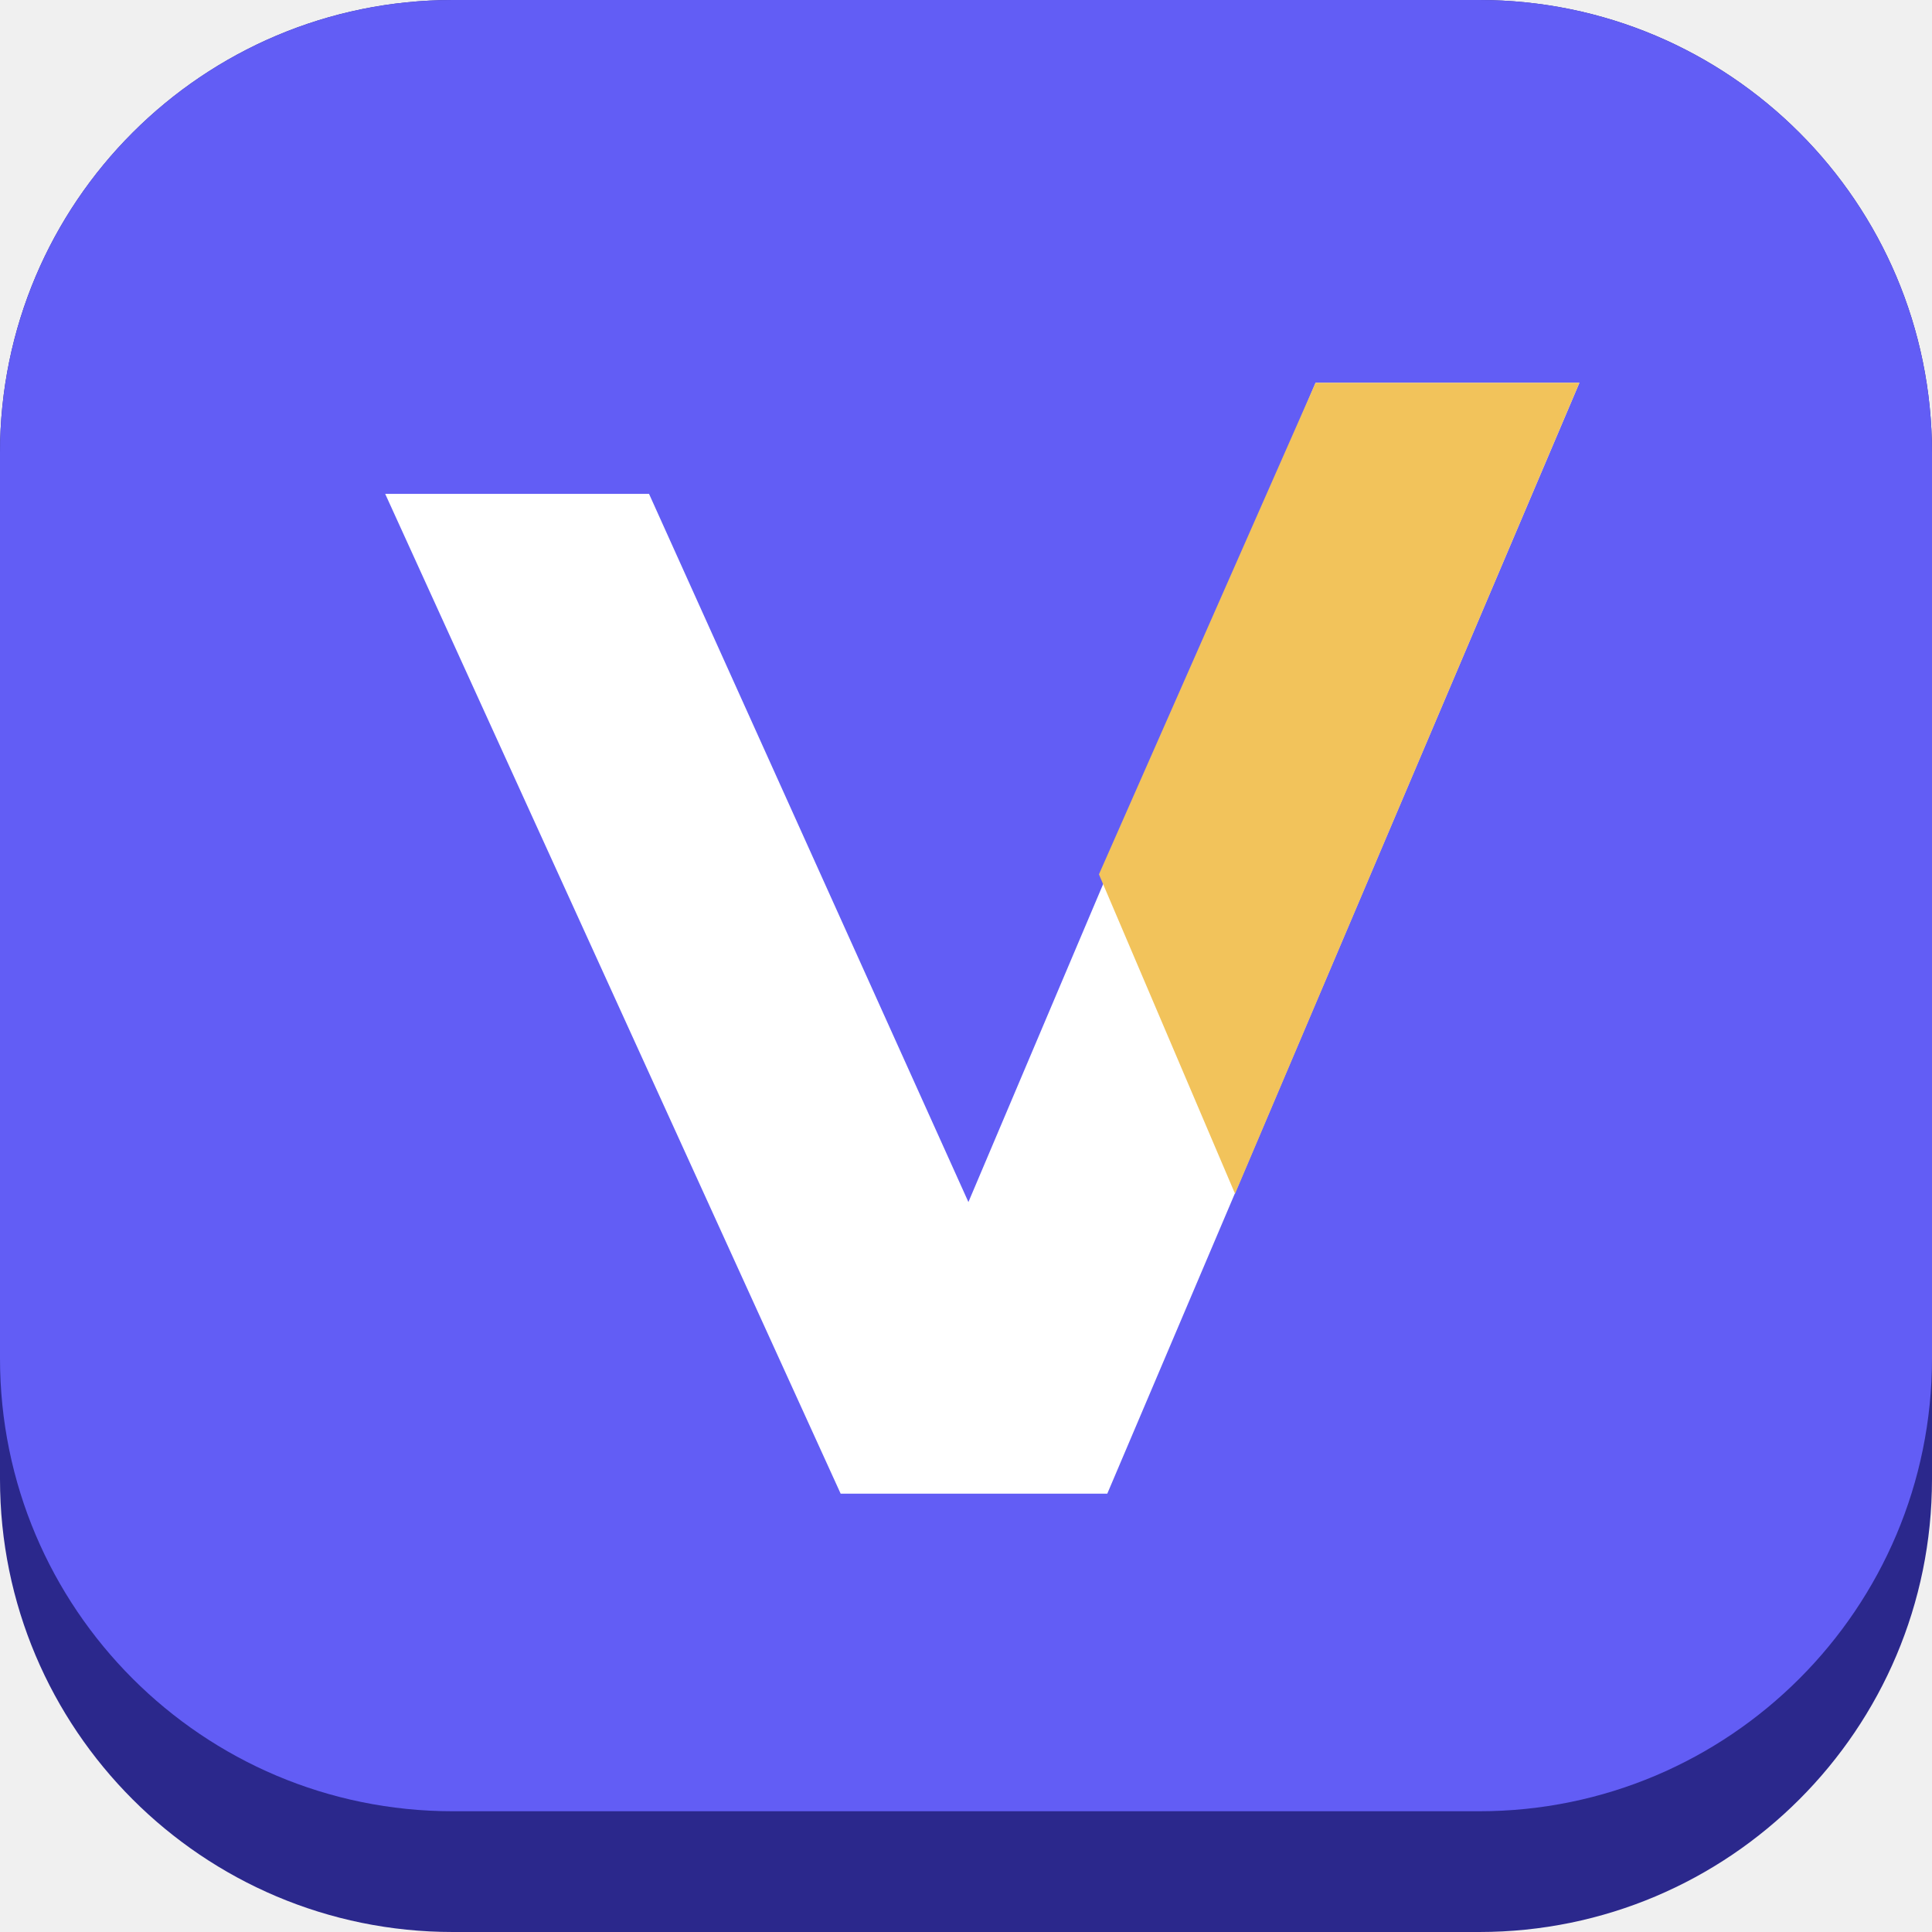
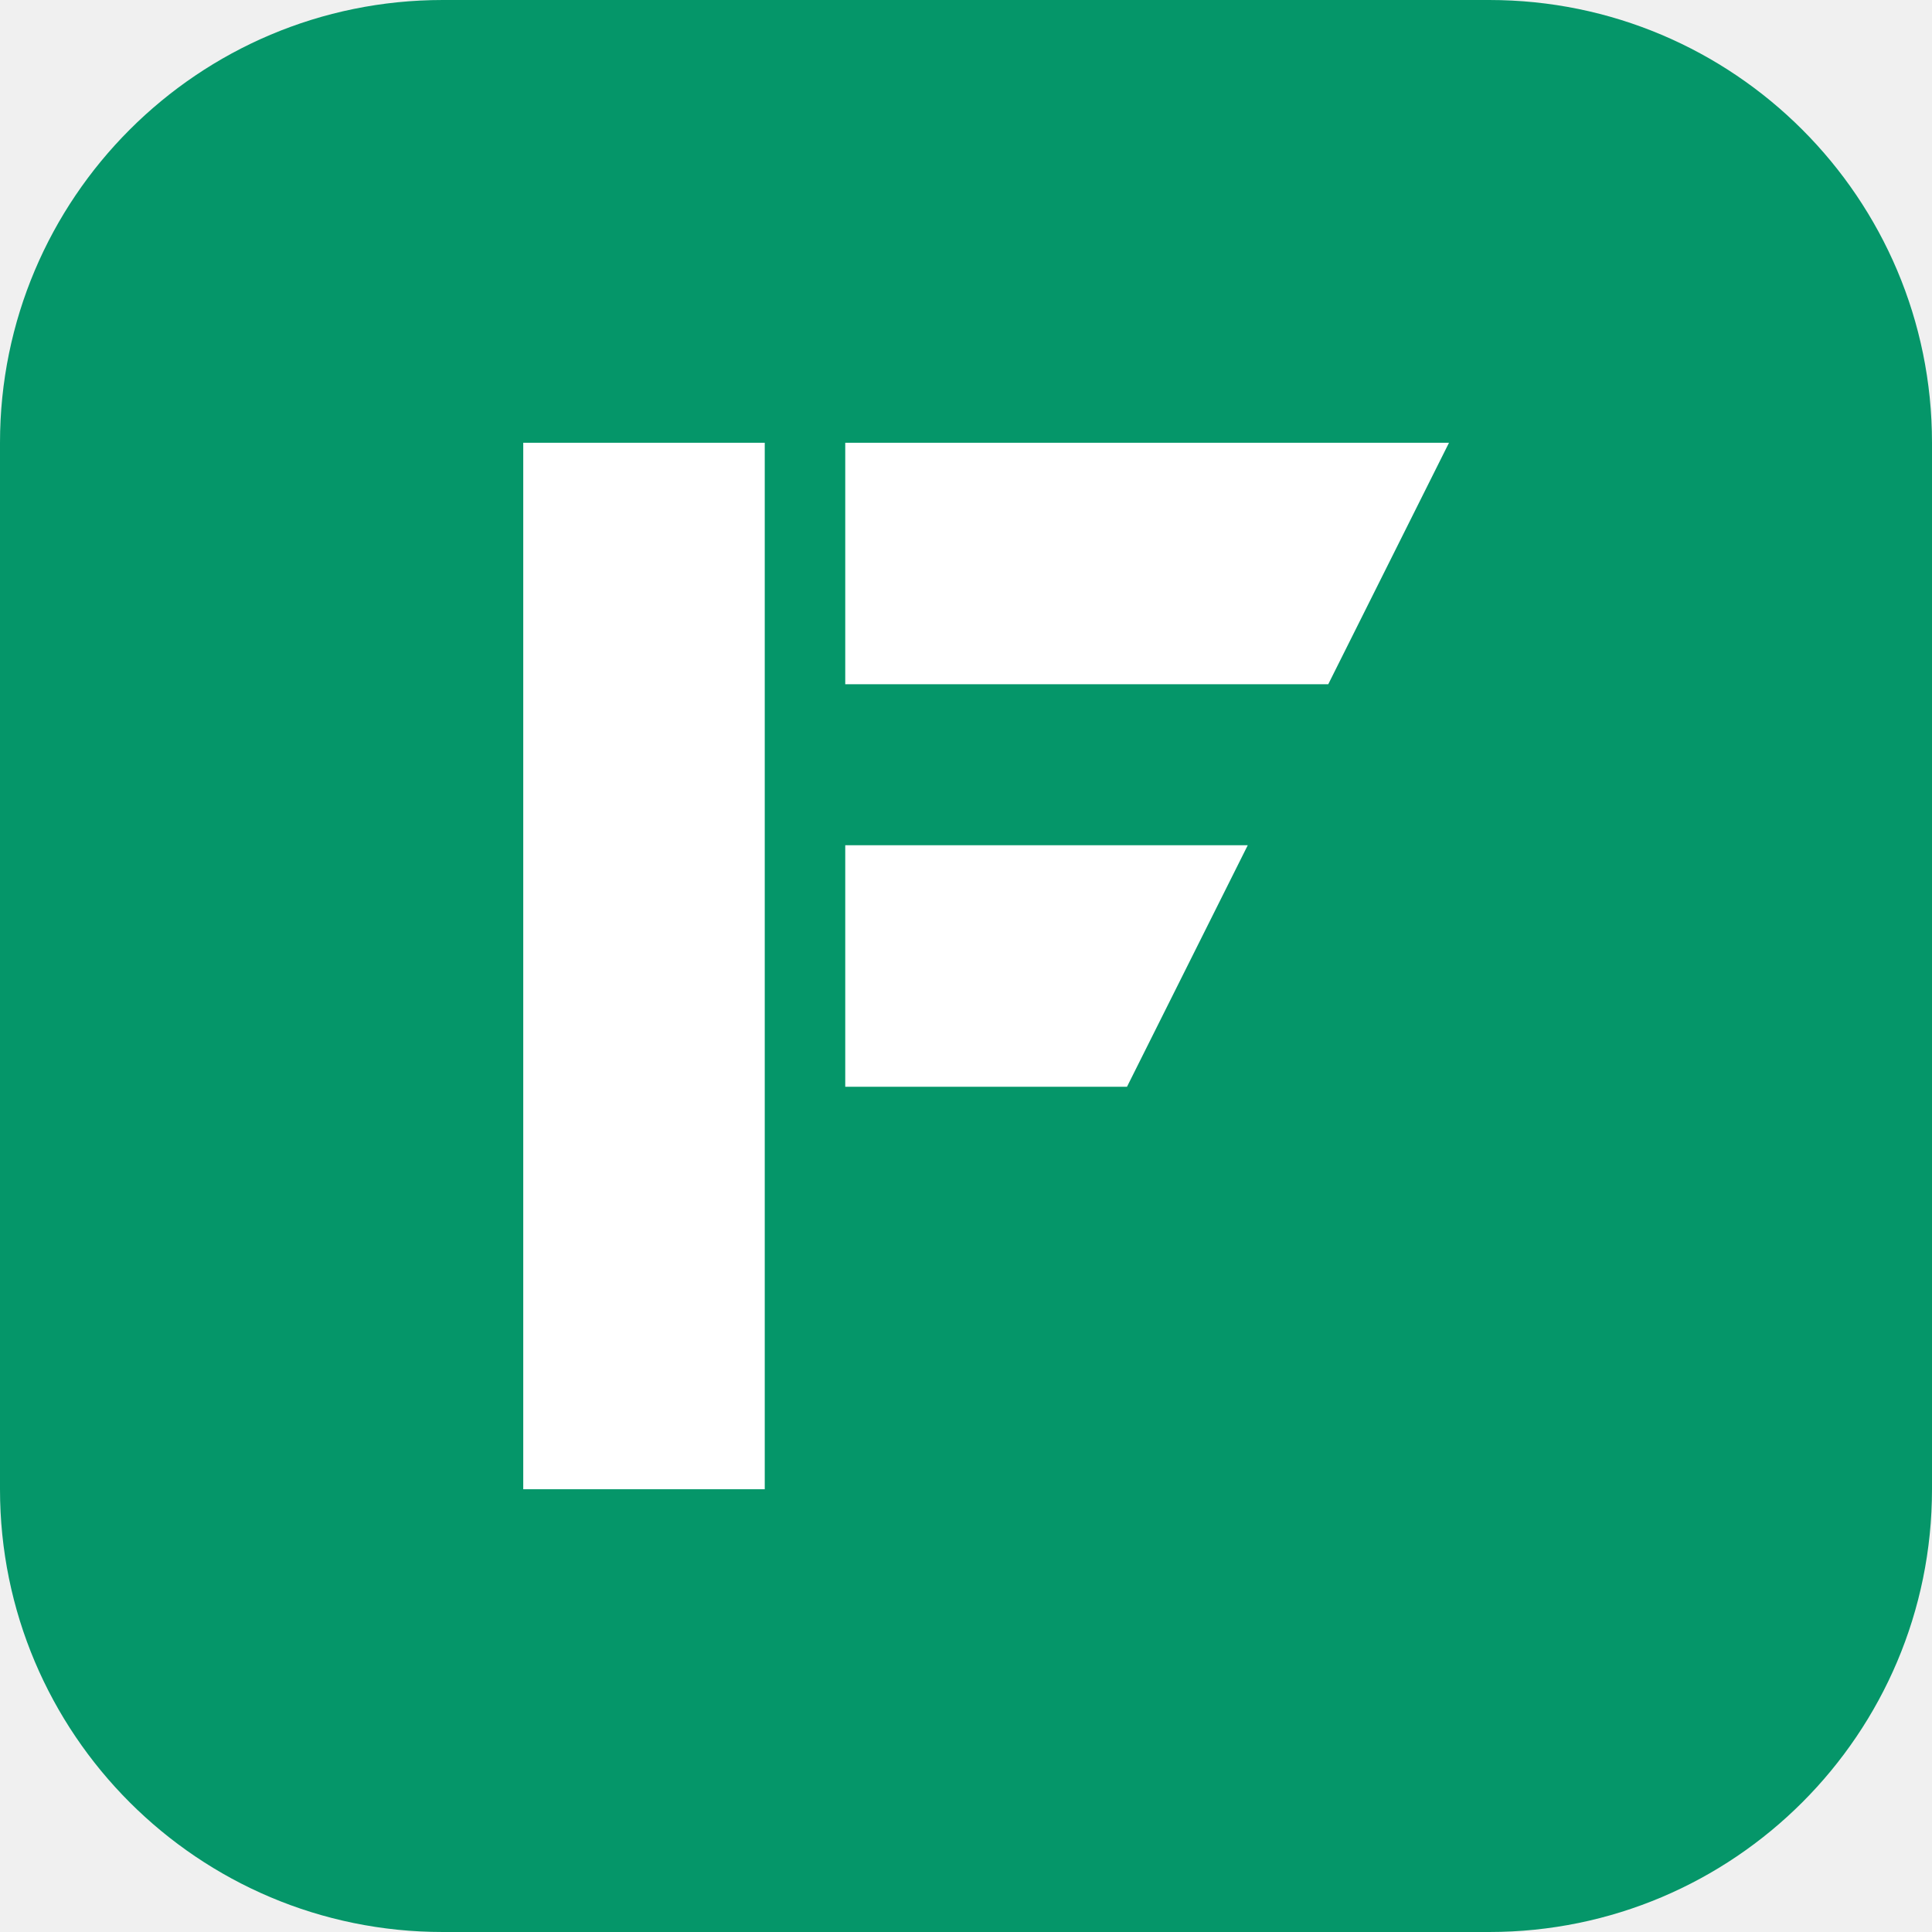
- <svg xmlns="http://www.w3.org/2000/svg" viewBox="0 0 64 64" role="img">
-   <rect width="64" height="64" rx="15" fill="#2B288C" />
-   <rect width="64" height="60" rx="15" fill="#625DF5" />
-   <g transform="translate(10 9) scale(0.92)">
-     <path d="M3 8h9.5L24 33.5 36.5 4H46L29 44h-9.6z" fill="#FFFFFF" />
-     <path d="M36.5 4H46L33.6 33.2l-4.9-11.5z" fill="#F2C35B" />
-   </g>
+ <svg xmlns="http://www.w3.org/2000/svg" viewBox="0 0 48 48" role="img">
+   <path d="M11 0h26a11 11 0 0 1 11 11v26a11 11 0 0 1-11 11H11A11 11 0 0 1 0 37V11A11 11 0 0 1 11 0z" fill="#059669" />
+   <path d="M13 11h6v26h-6zM21 11h15l-3 6H21zM21 21h10l-3 6h-7z" fill="#FFFFFF" />
</svg>
